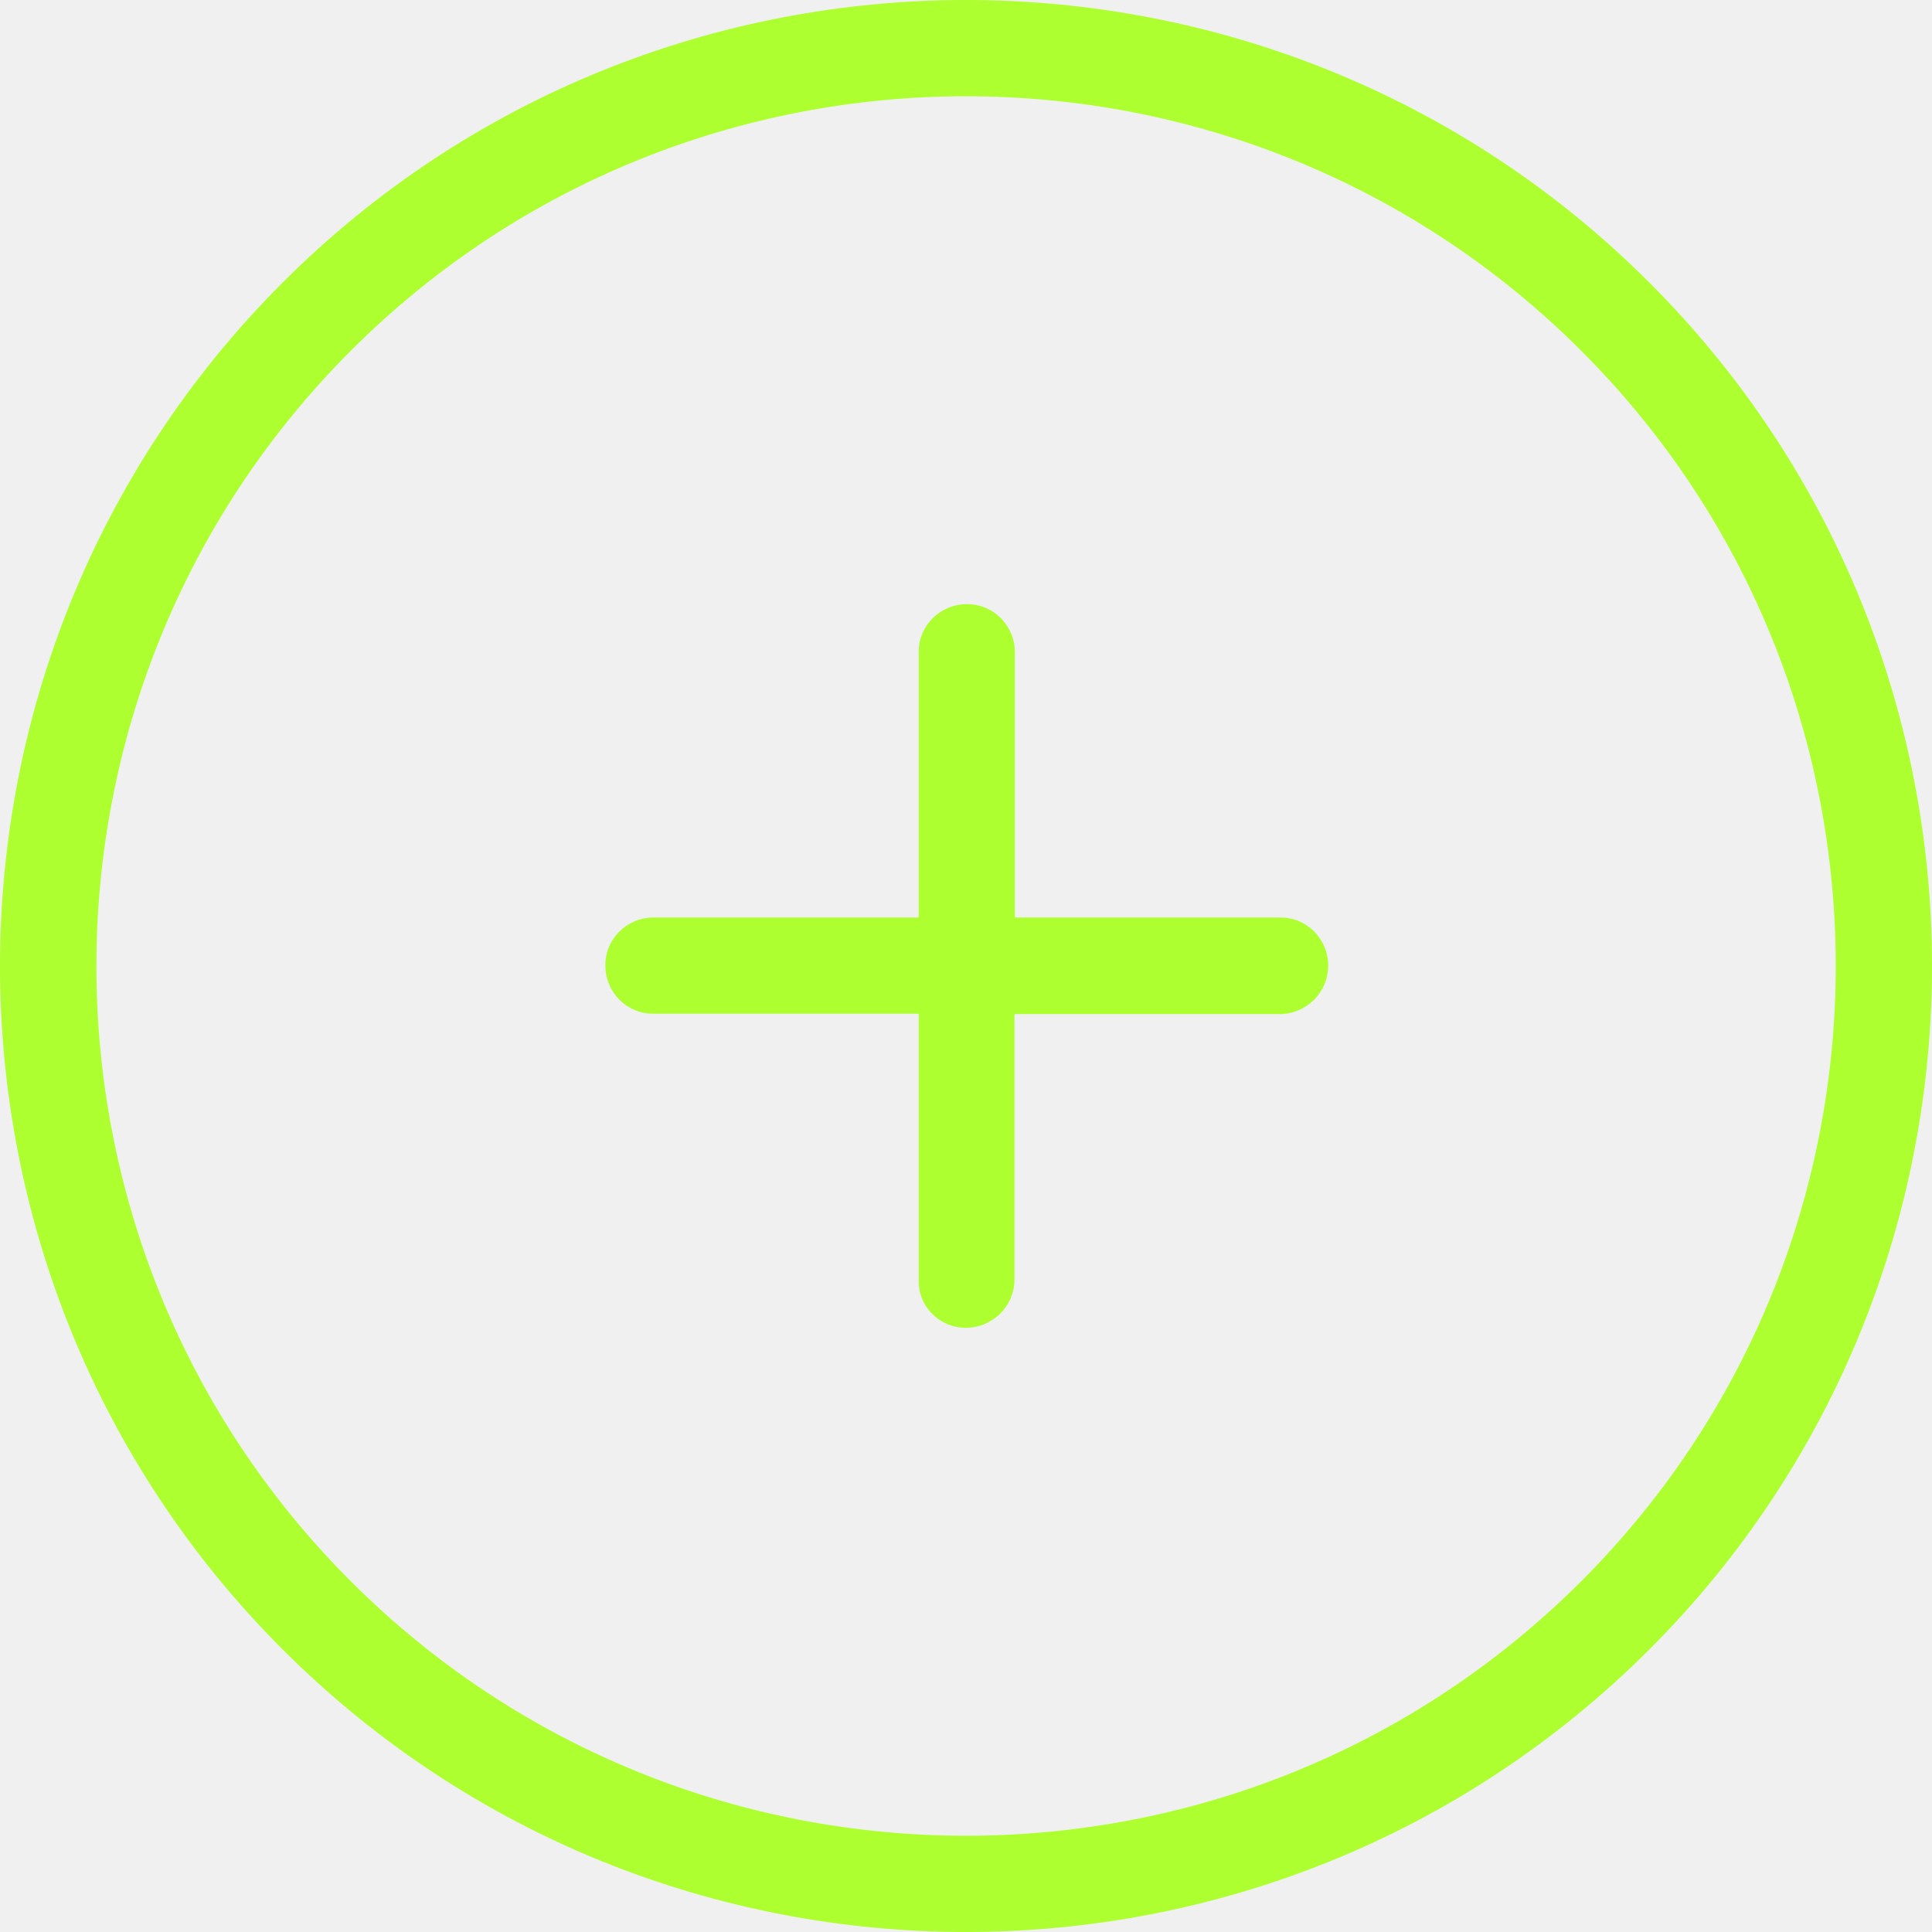
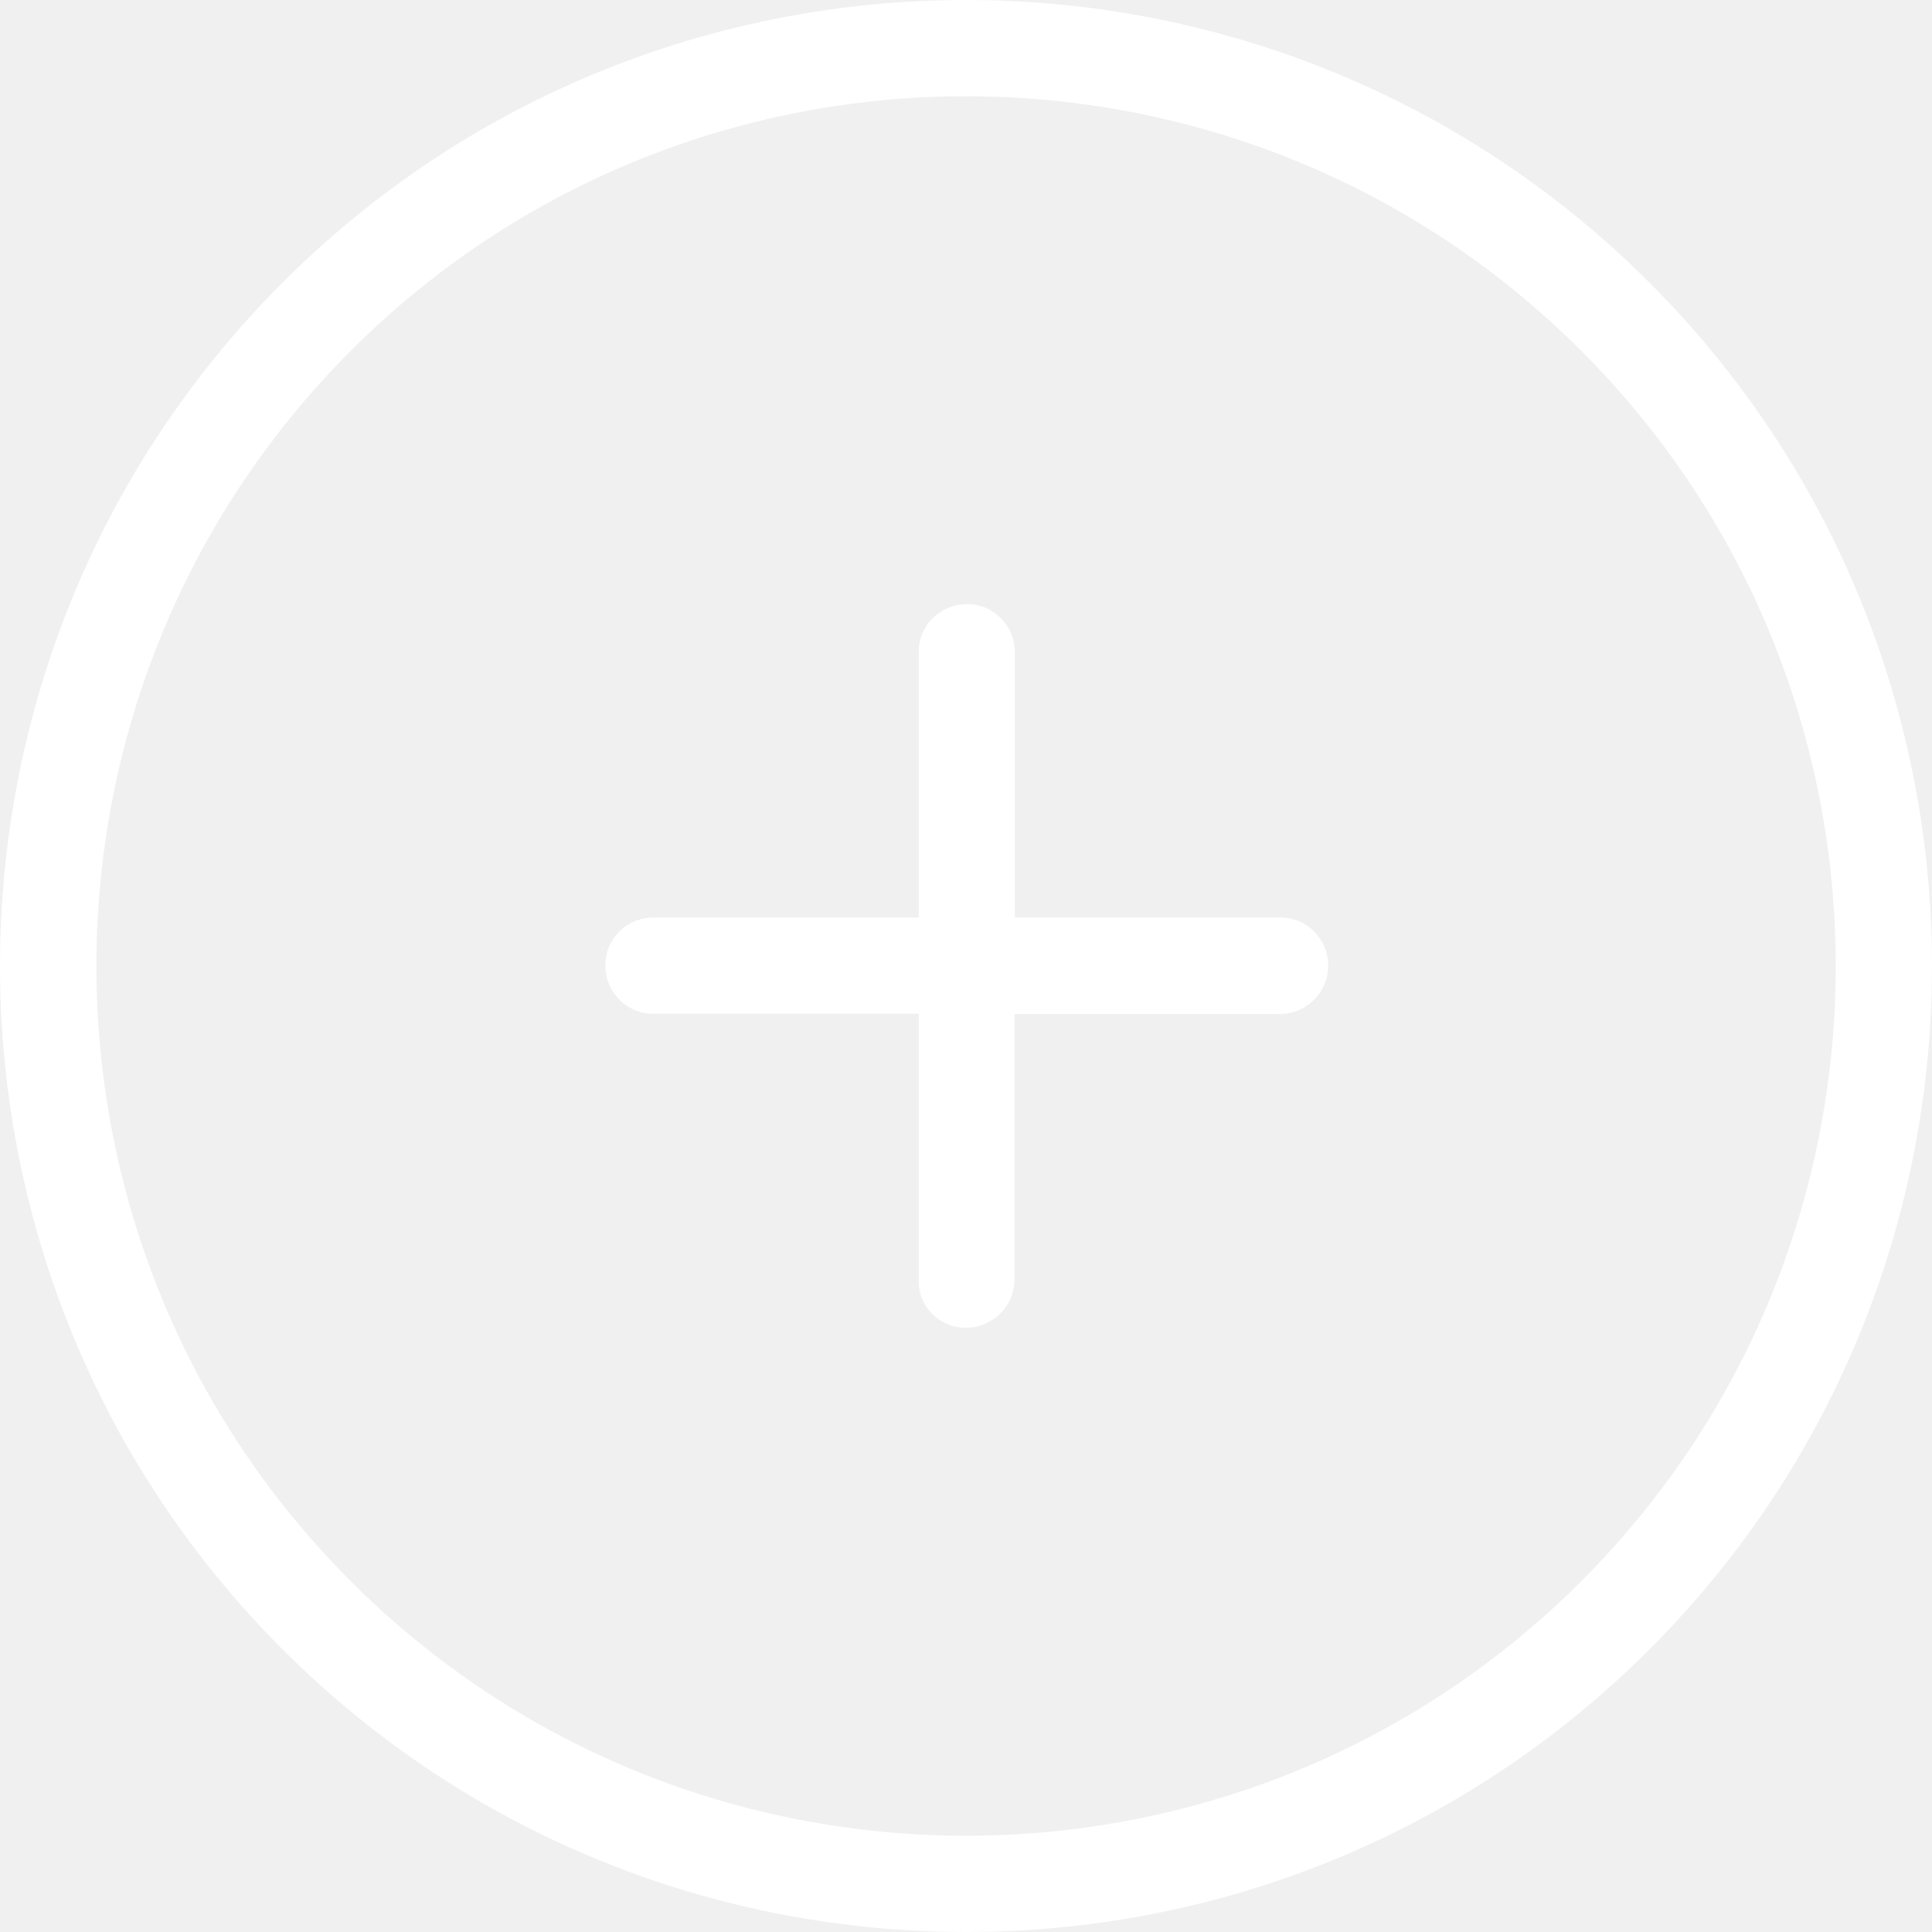
<svg xmlns="http://www.w3.org/2000/svg" version="1.1" id="Capa_1" x="0px" y="0px" viewBox="0 0 490.2 490.2" style="enable-background:new 0 0 490.2 490.2;" xml:space="preserve">
-   <g fill="greenyellow">
+   <g fill="#fff">
    <g>
      <path d="M418.5,418.5c95.6-95.6,95.6-251.2,0-346.8s-251.2-95.6-346.8,0s-95.6,251.2,0,346.8S322.9,514.1,418.5,418.5z M89,89    c86.1-86.1,226.1-86.1,312.2,0s86.1,226.1,0,312.2s-226.1,86.1-312.2,0S3,175.1,89,89z" />
      <path d="M245.1,336.9c3.4,0,6.4-1.4,8.7-3.6c2.2-2.2,3.6-5.3,3.6-8.7v-67.3h67.3c3.4,0,6.4-1.4,8.7-3.6c2.2-2.2,3.6-5.3,3.6-8.7    c0-6.8-5.5-12.3-12.2-12.2h-67.3v-67.3c0-6.8-5.5-12.3-12.2-12.2c-6.8,0-12.3,5.5-12.2,12.2v67.3h-67.3c-6.8,0-12.3,5.5-12.2,12.2    c0,6.8,5.5,12.3,12.2,12.2h67.3v67.3C232.8,331.4,238.3,336.9,245.1,336.9z" />
    </g>
  </g>
  <g>
</g>
  <g>
</g>
  <g>
</g>
  <g>
</g>
  <g>
</g>
  <g>
</g>
  <g>
</g>
  <g>
</g>
  <g>
</g>
  <g>
</g>
  <g>
</g>
  <g>
</g>
  <g>
</g>
  <g>
</g>
  <g>
</g>
</svg>
